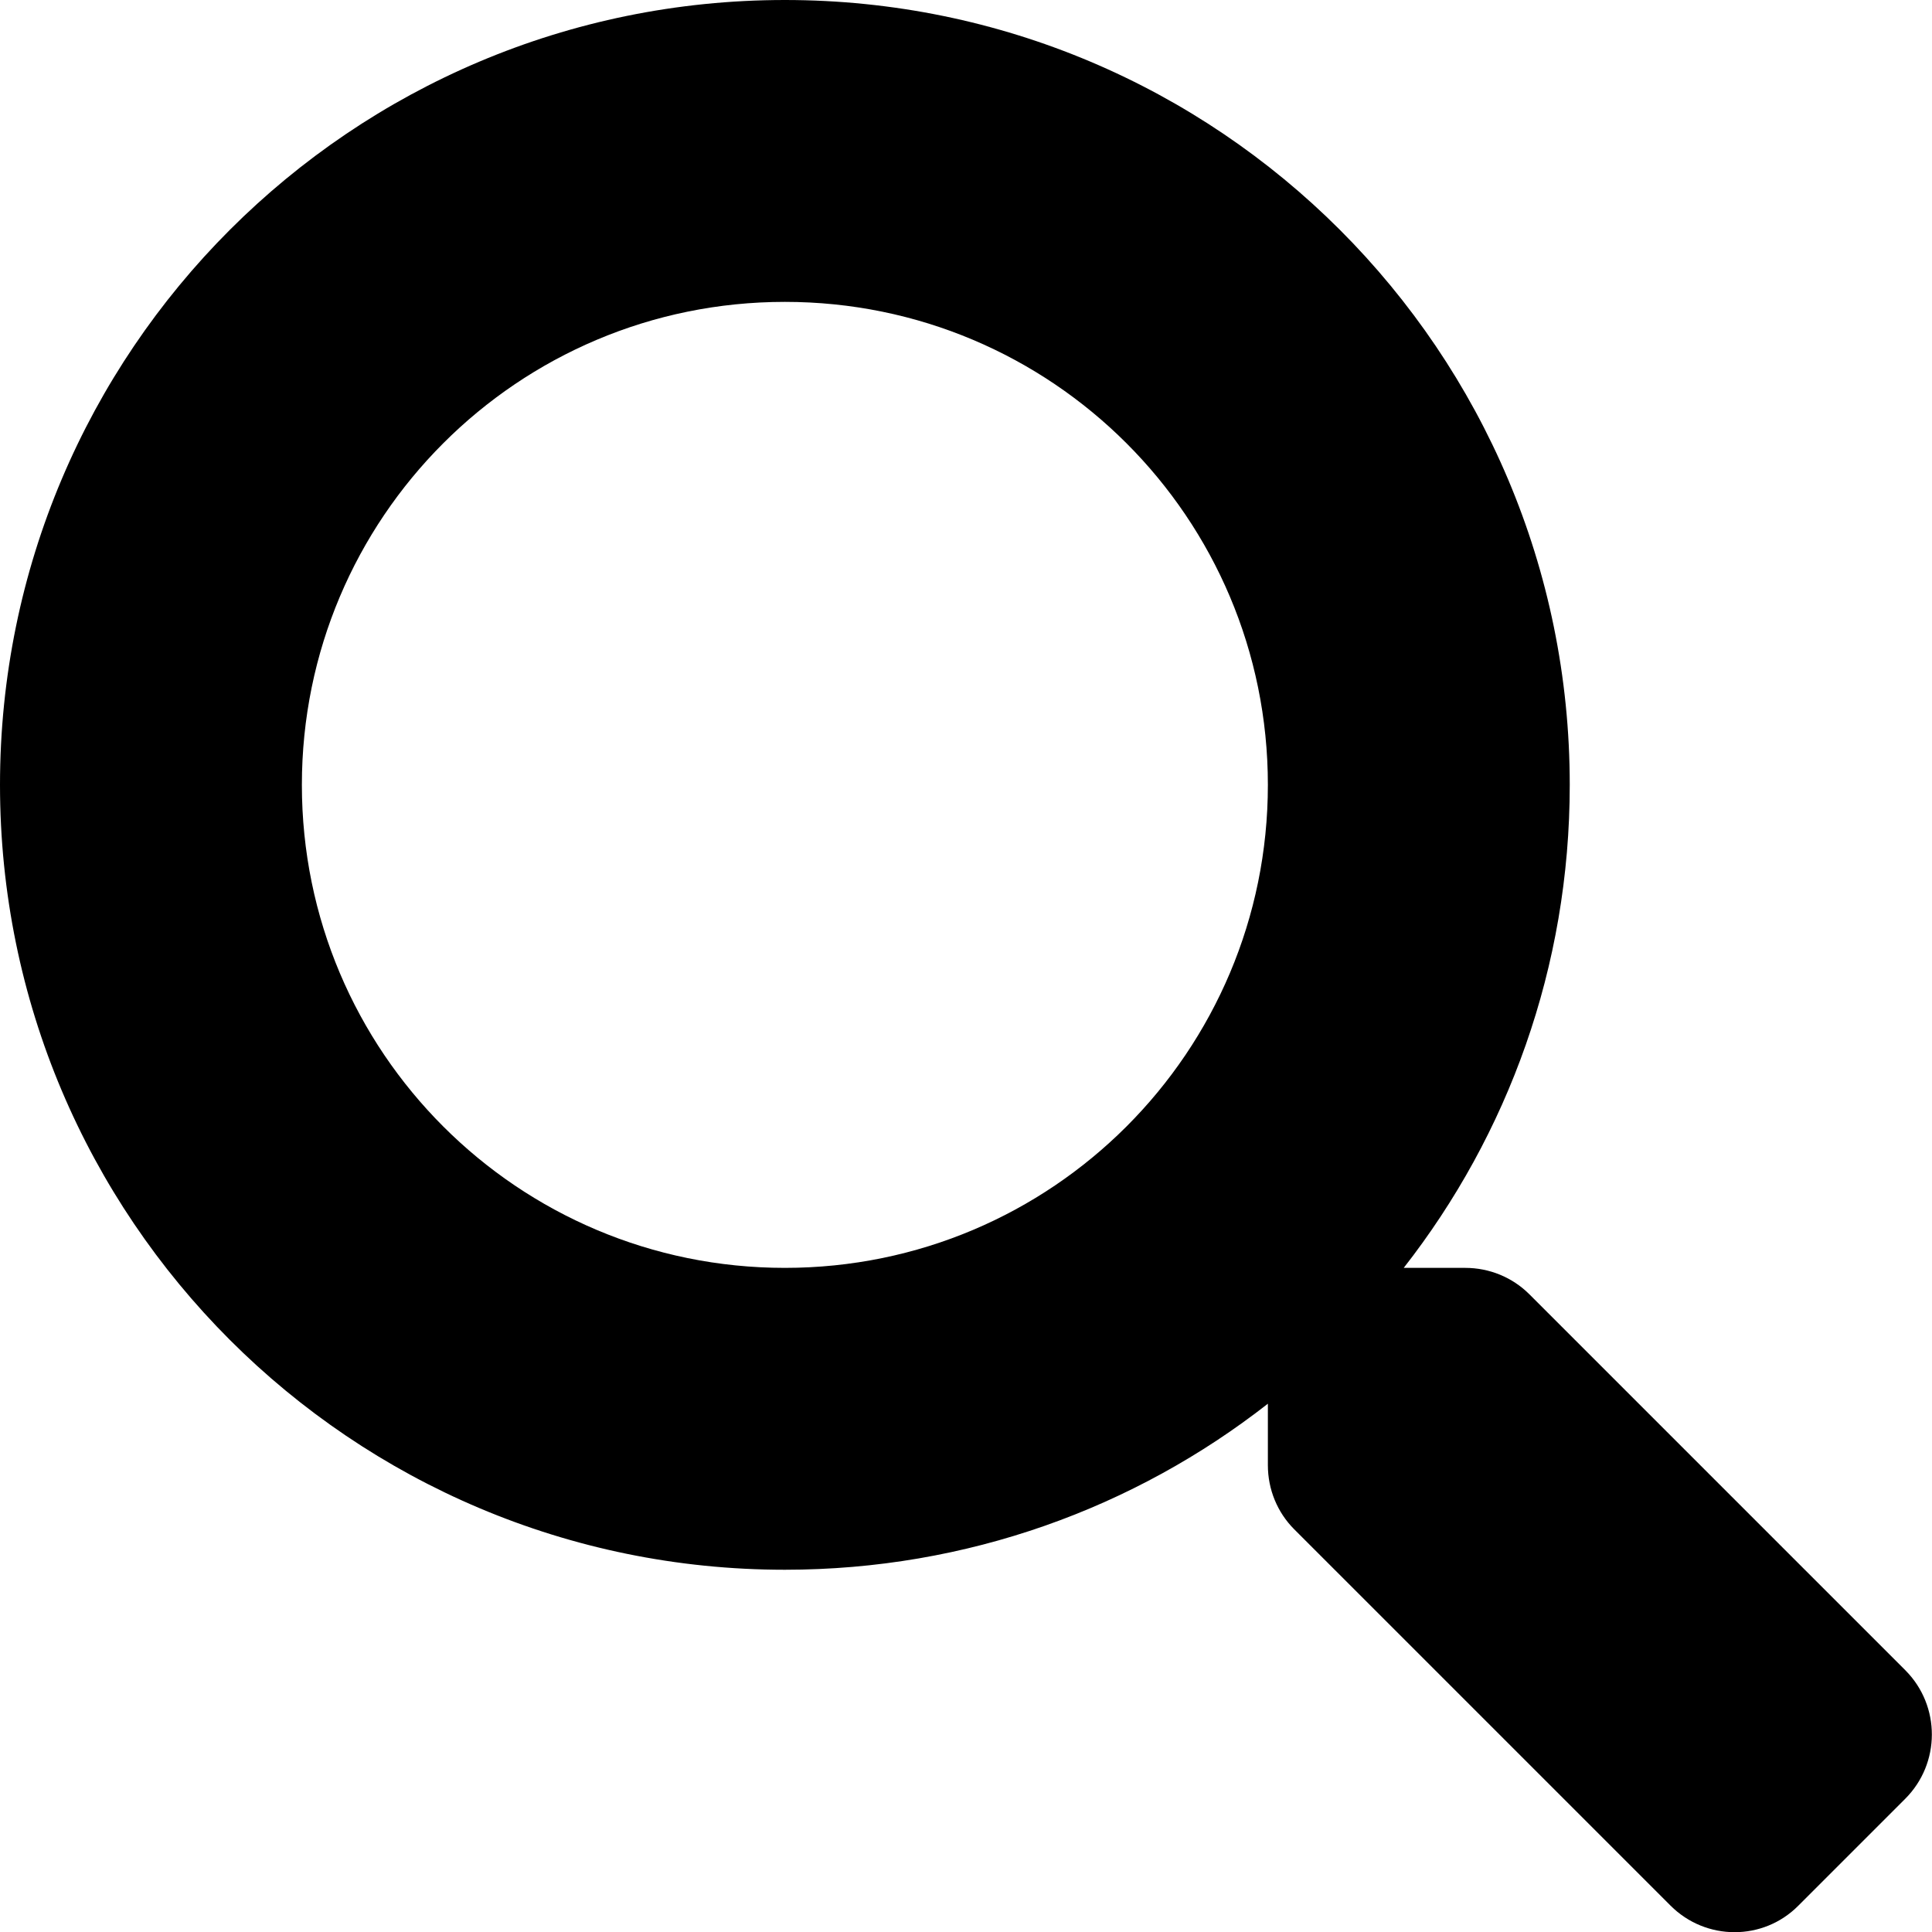
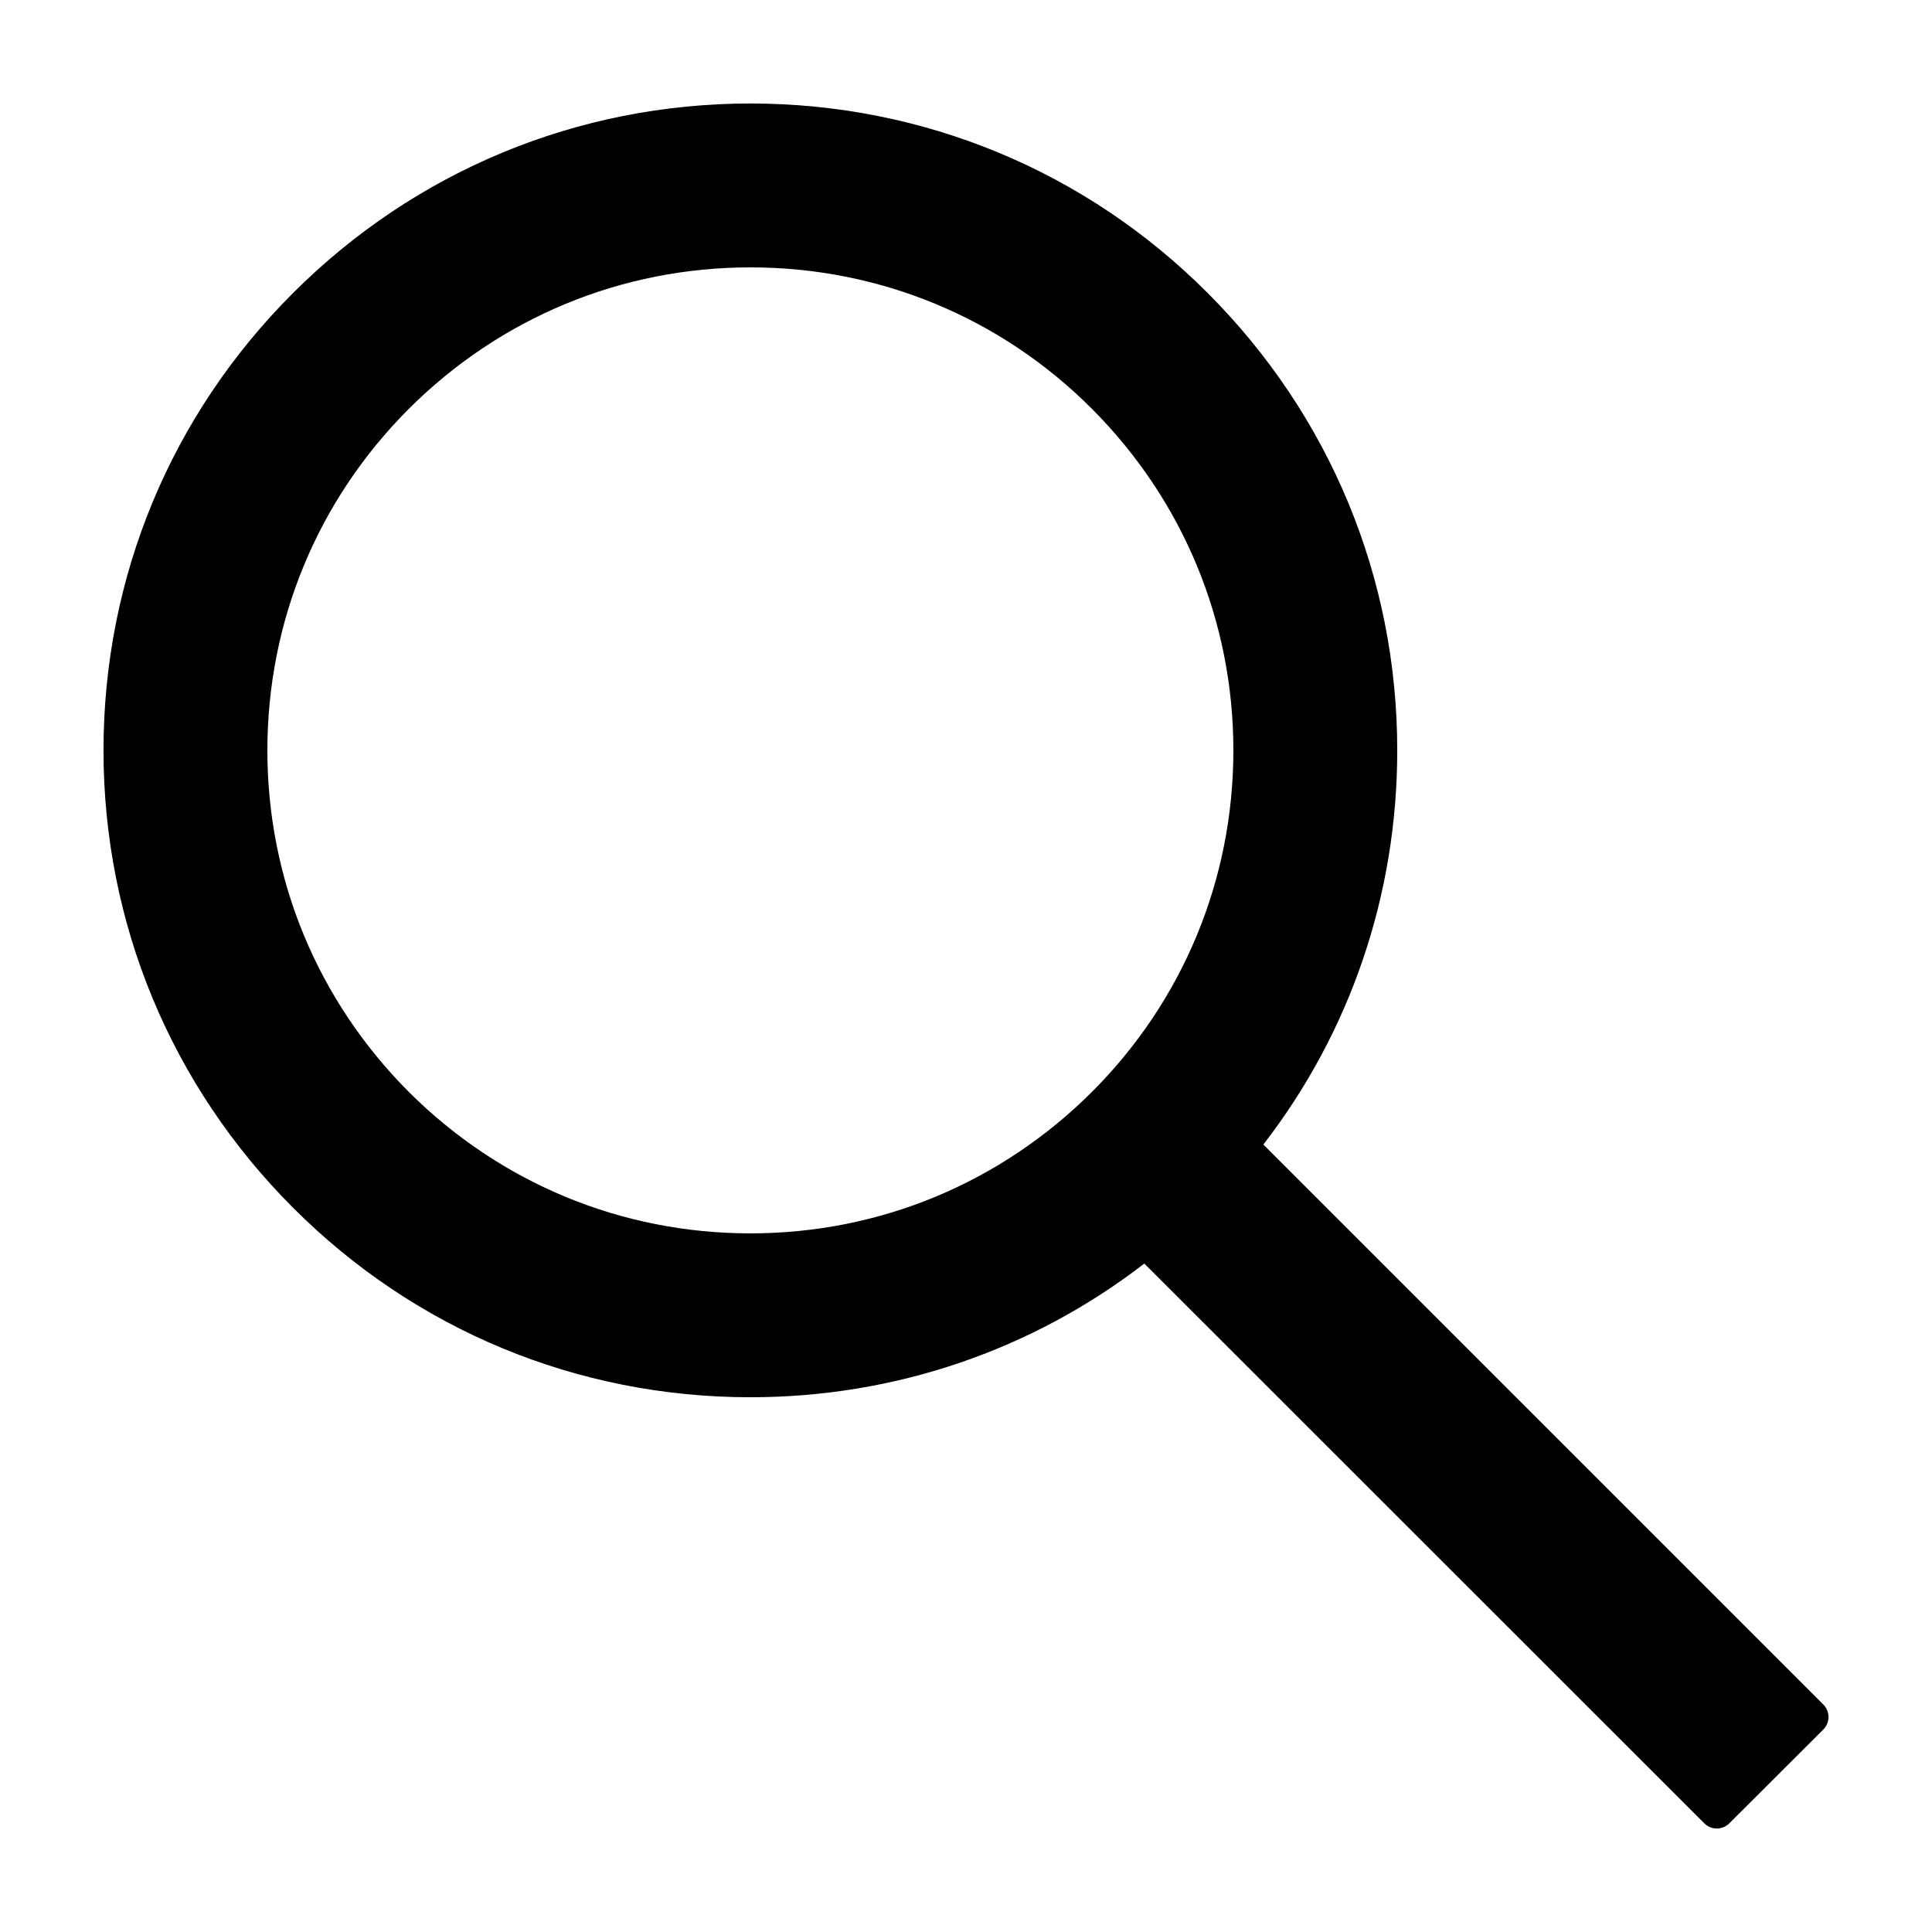
- <svg xmlns="http://www.w3.org/2000/svg" aria-hidden="true" focusable="false" data-prefix="fas" data-icon="search" class="svg-inline--fa fa-search fa-w-16" role="img" viewBox="0 0 512 512">
-   <path fill="currentColor" d="M505 442.7L405.3 343c-4.5-4.5-10.6-7-17-7H372c27.6-35.3 44-79.7 44-128C416 93.1 322.9 0 208 0S0 93.1 0 208s93.1 208 208 208c48.3 0 92.7-16.4 128-44v16.3c0 6.4 2.5 12.5 7 17l99.7 99.7c9.4 9.4 24.6 9.4 33.9 0l28.3-28.3c9.4-9.4 9.4-24.6.1-34zM208 336c-70.7 0-128-57.2-128-128 0-70.7 57.2-128 128-128 70.7 0 128 57.2 128 128 0 70.7-57.2 128-128 128z" />
+ <svg viewBox="64 64 896 896" focusable="false" data-icon="search" width="1em" height="1em" fill="currentColor" aria-hidden="true">
+   <path d="M909.6 854.5L649.9 594.8C690.2 542.7 712 479 712 412c0-80.2-31.3-155.4-87.9-212.1-56.6-56.7-132-87.9-212.1-87.9s-155.5 31.3-212.1 87.9C143.2 256.5 112 331.8 112 412c0 80.1 31.3 155.5 87.9 212.1C256.5 680.8 331.8 712 412 712c67 0 130.6-21.8 182.7-62l259.7 259.6a8.2 8.2 0 0011.6 0l43.6-43.5a8.2 8.2 0 000-11.6zM570.4 570.4C528 612.7 471.8 636 412 636s-116-23.3-158.4-65.6C211.3 528 188 471.8 188 412s23.3-116.1 65.6-158.4C296 211.3 352.2 188 412 188s116.1 23.2 158.4 65.6S636 352.2 636 412s-23.3 116.1-65.6 158.4z" />
</svg>
